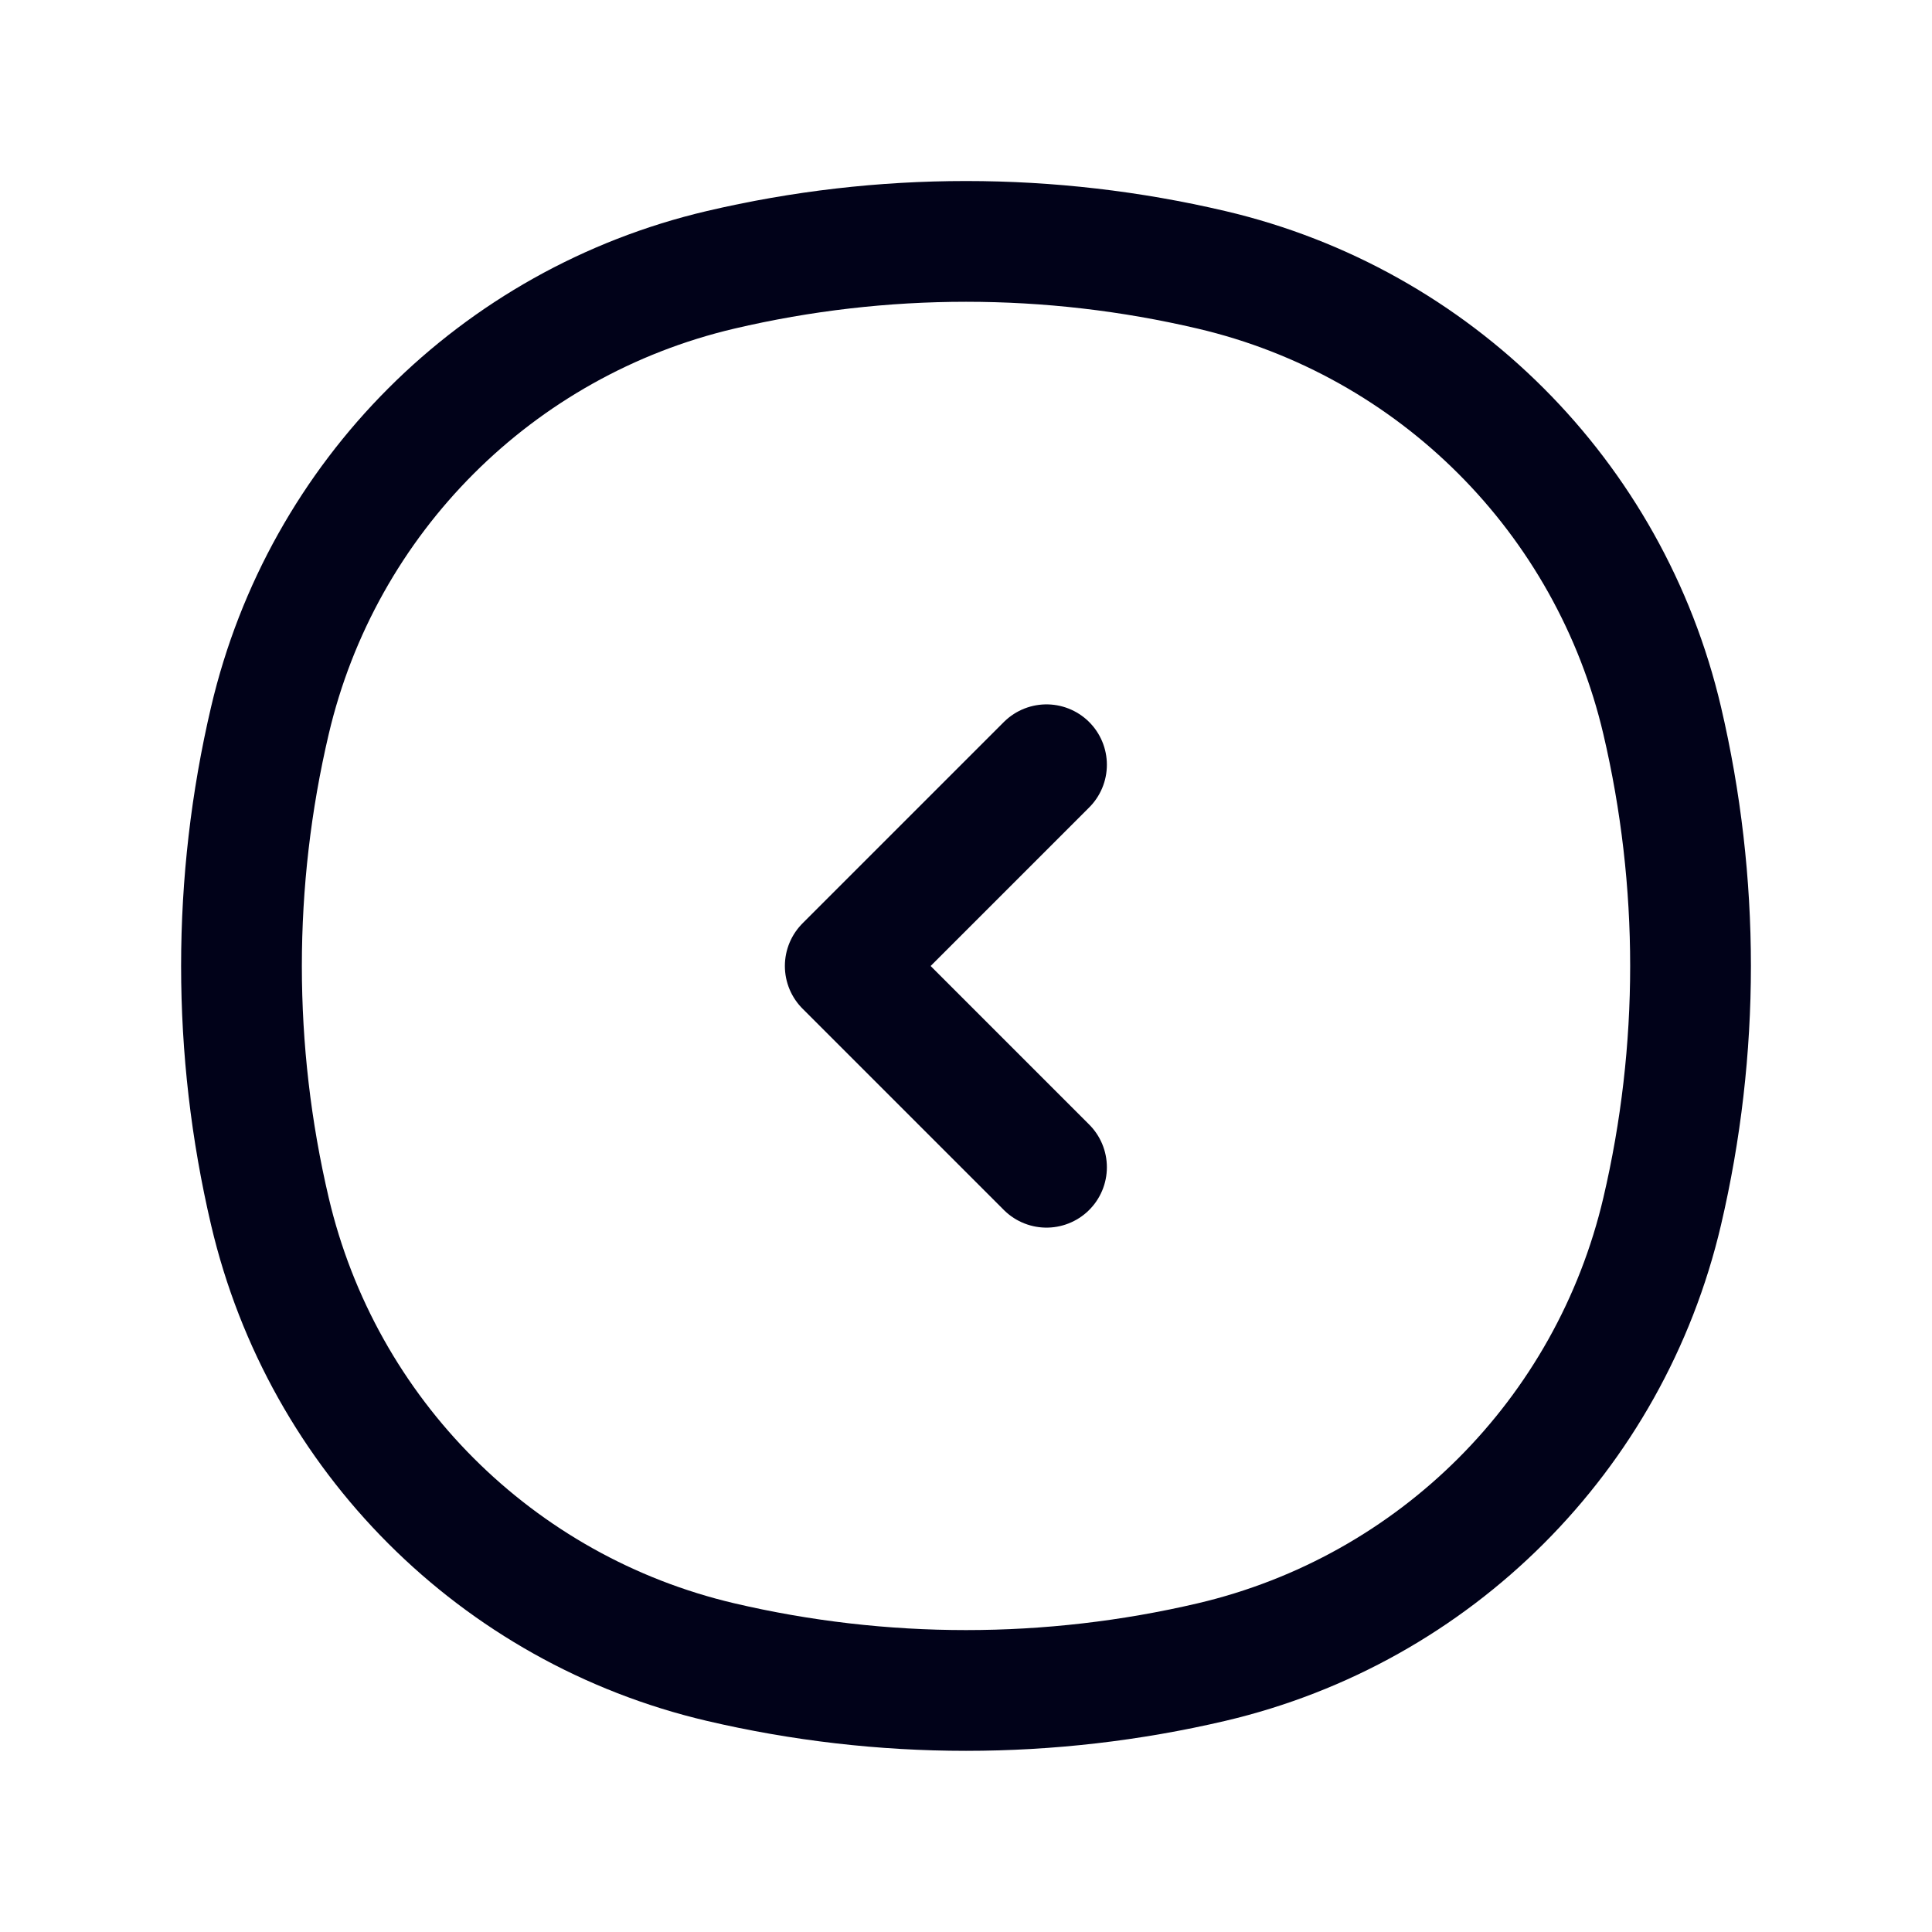
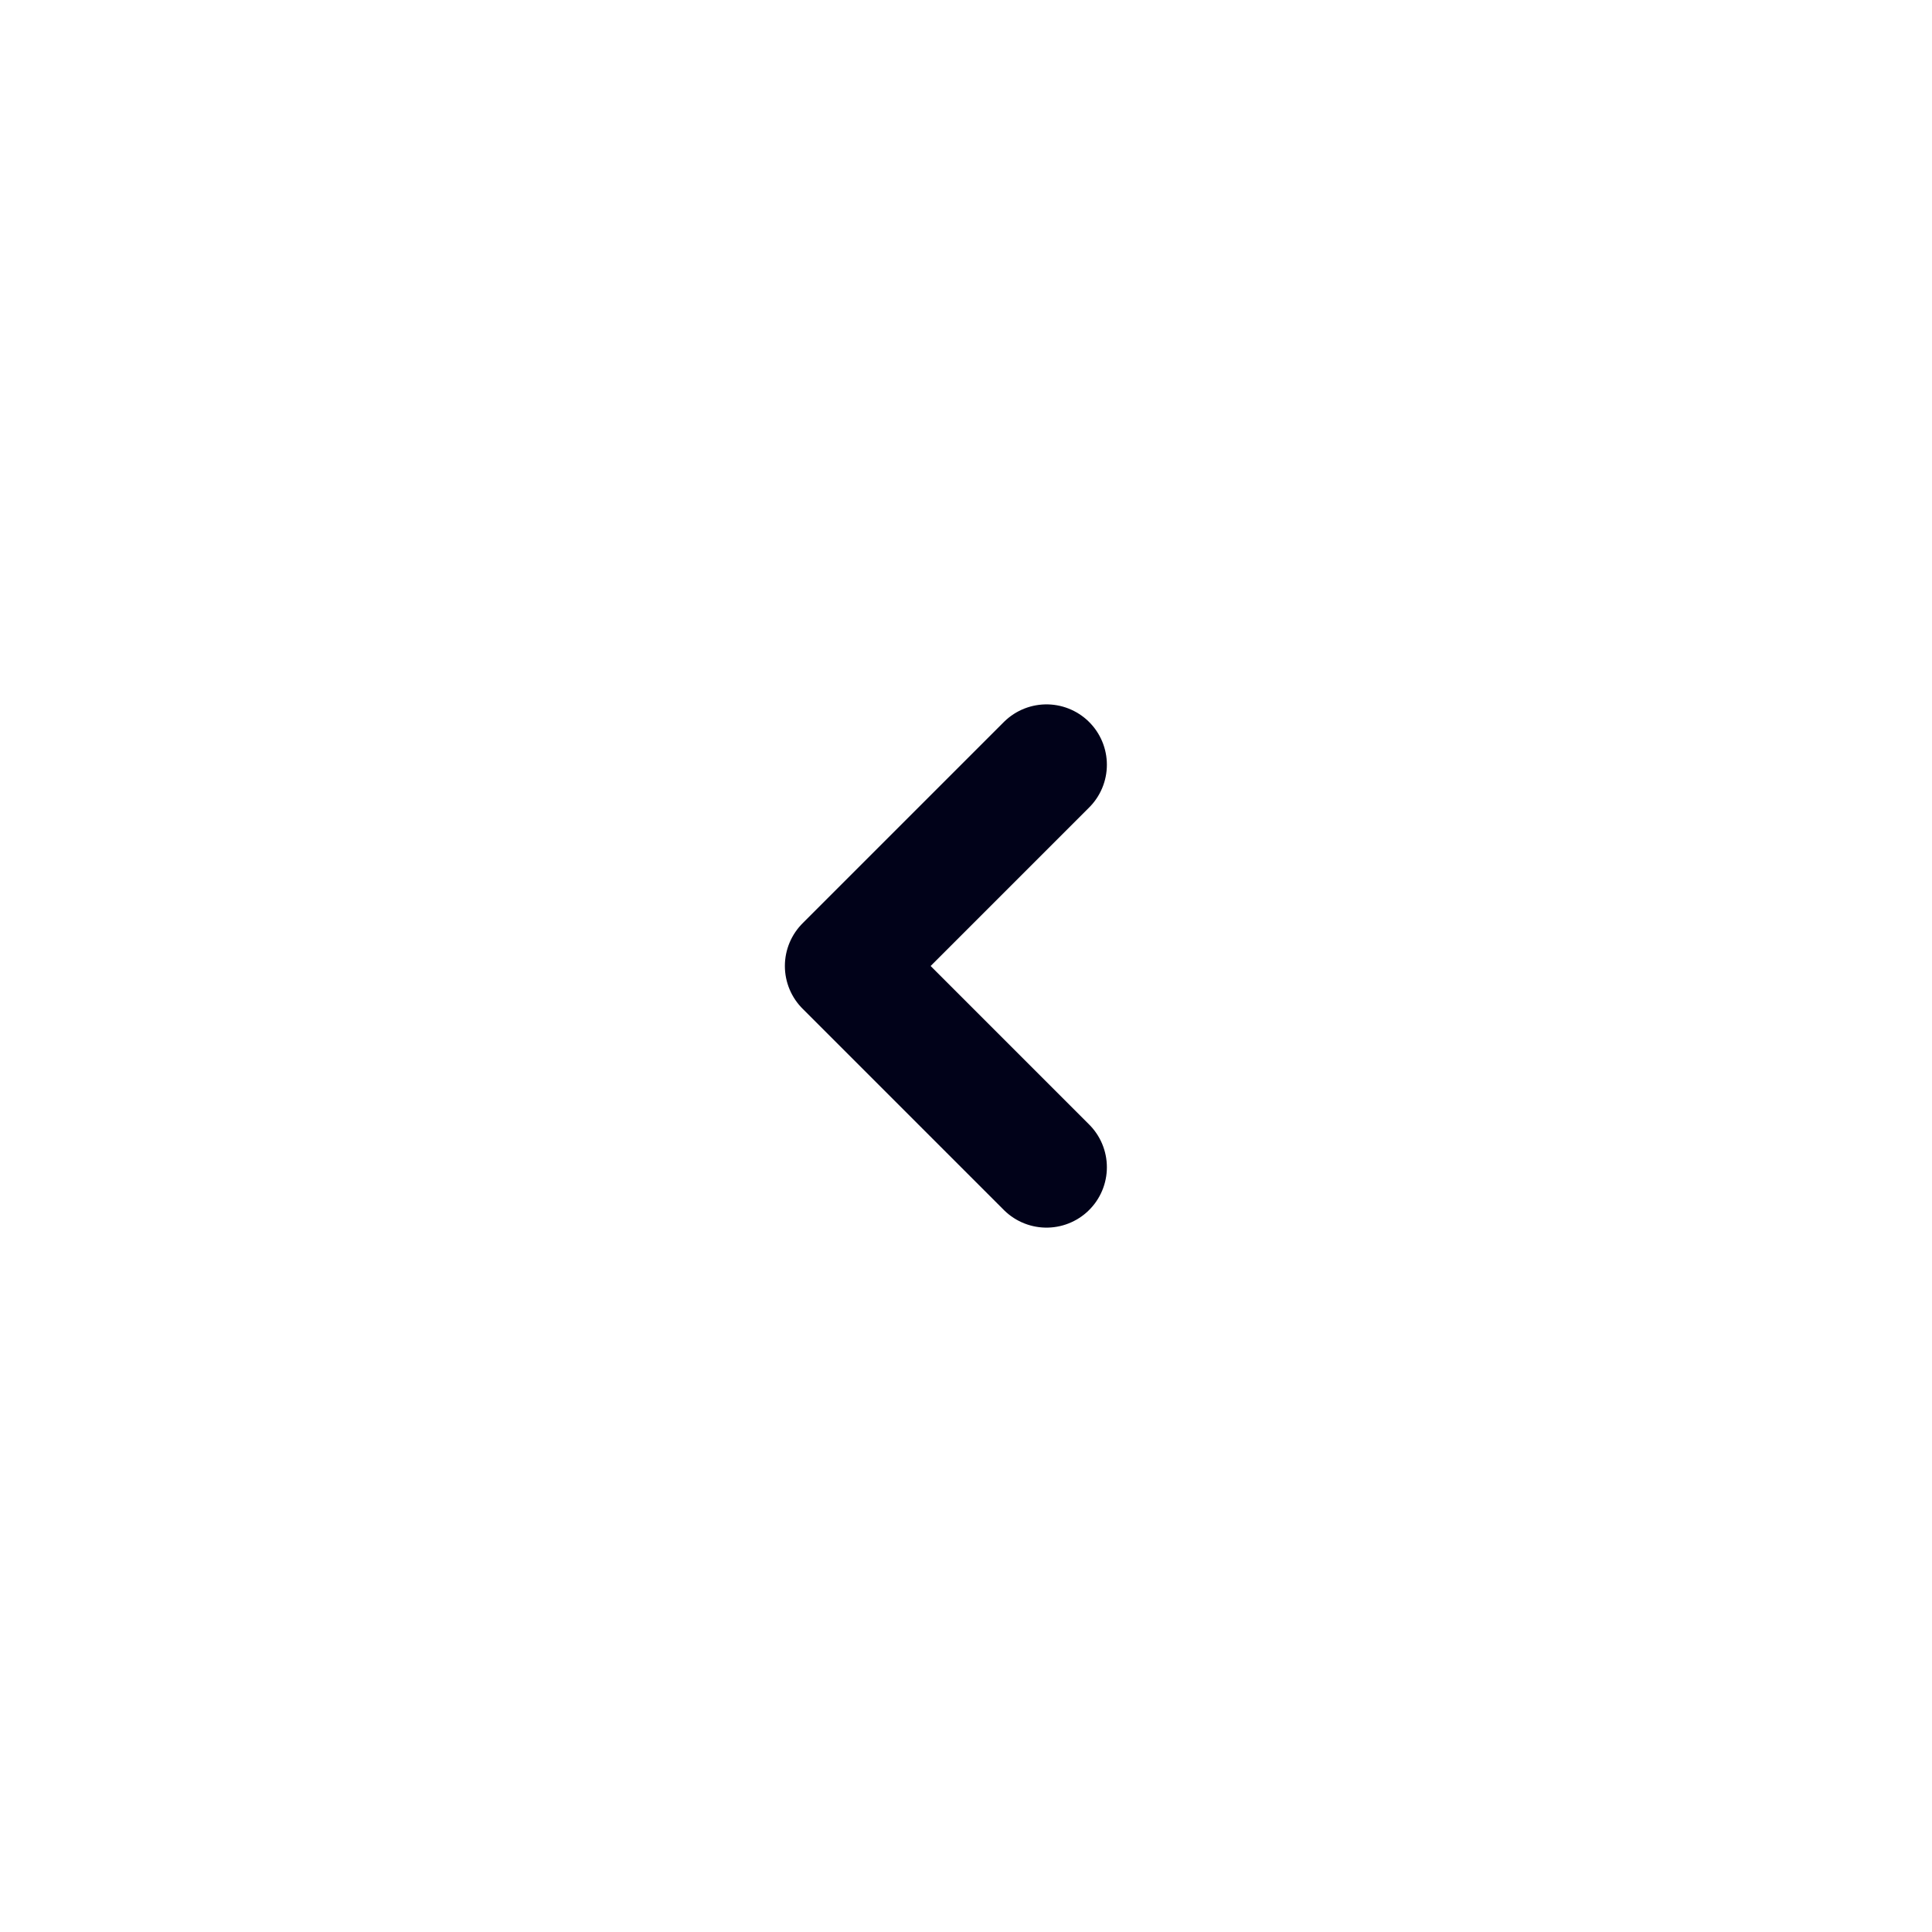
- <svg xmlns="http://www.w3.org/2000/svg" fill="none" height="24" viewBox="0 0 24 24" width="24">
-   <g stroke="#010219" stroke-width="1.5">
-     <path d="m3.353 8.95c.651-2.777 2.82-4.946 5.598-5.598 2.006-.471 4.093-.471 6.099 0 2.777.651 4.946 2.82 5.598 5.598.47 2.006.47 4.093 0 6.099-.651 2.777-2.82 4.946-5.598 5.598-2.006.47-4.093.47-6.099 0-2.777-.651-4.946-2.82-5.598-5.598-.471-2.006-.471-4.093 0-6.099z" />
-     <path d="m13 14.5-2.5-2.5 2.5-2.5" stroke-linecap="round" stroke-linejoin="round" />
+ <svg xmlns="http://www.w3.org/2000/svg" width="100%" height="100%" viewBox="0 0 24 24" version="1.1" xml:space="preserve" style="fill-rule:evenodd;clip-rule:evenodd;stroke-linecap:round;stroke-linejoin:round;">
+   <g>
+     <path d="M13,14.5L10.5,12L13,9.5" style="fill:none;fill-rule:nonzero;stroke:rgb(1,2,25);stroke-width:1.5px;" />
  </g>
</svg>
